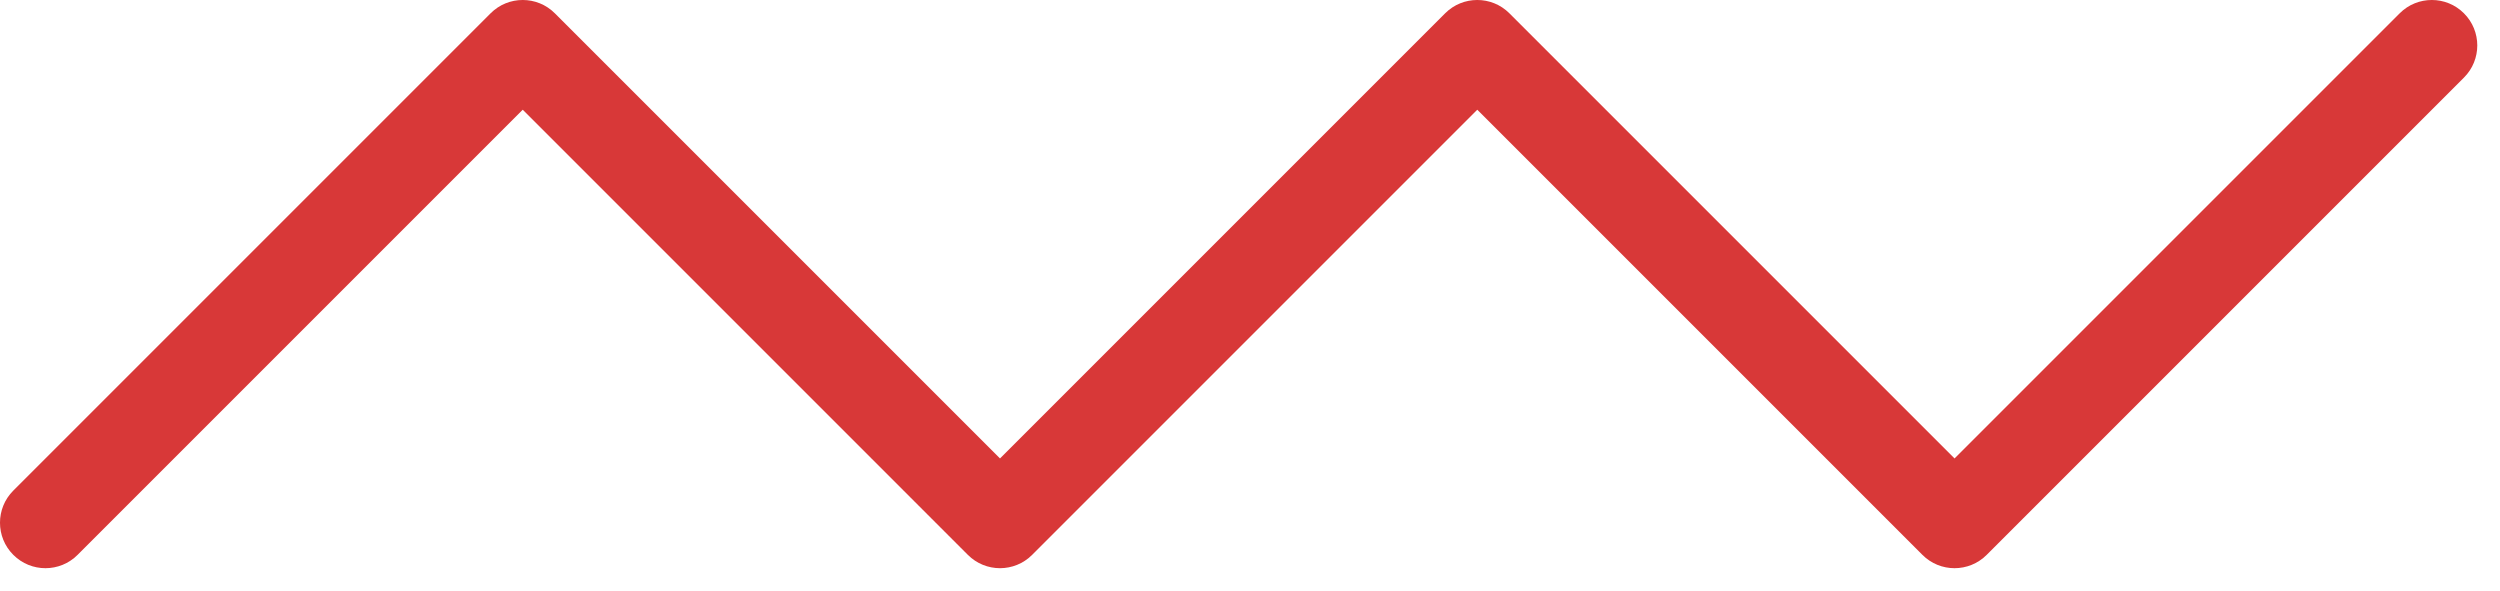
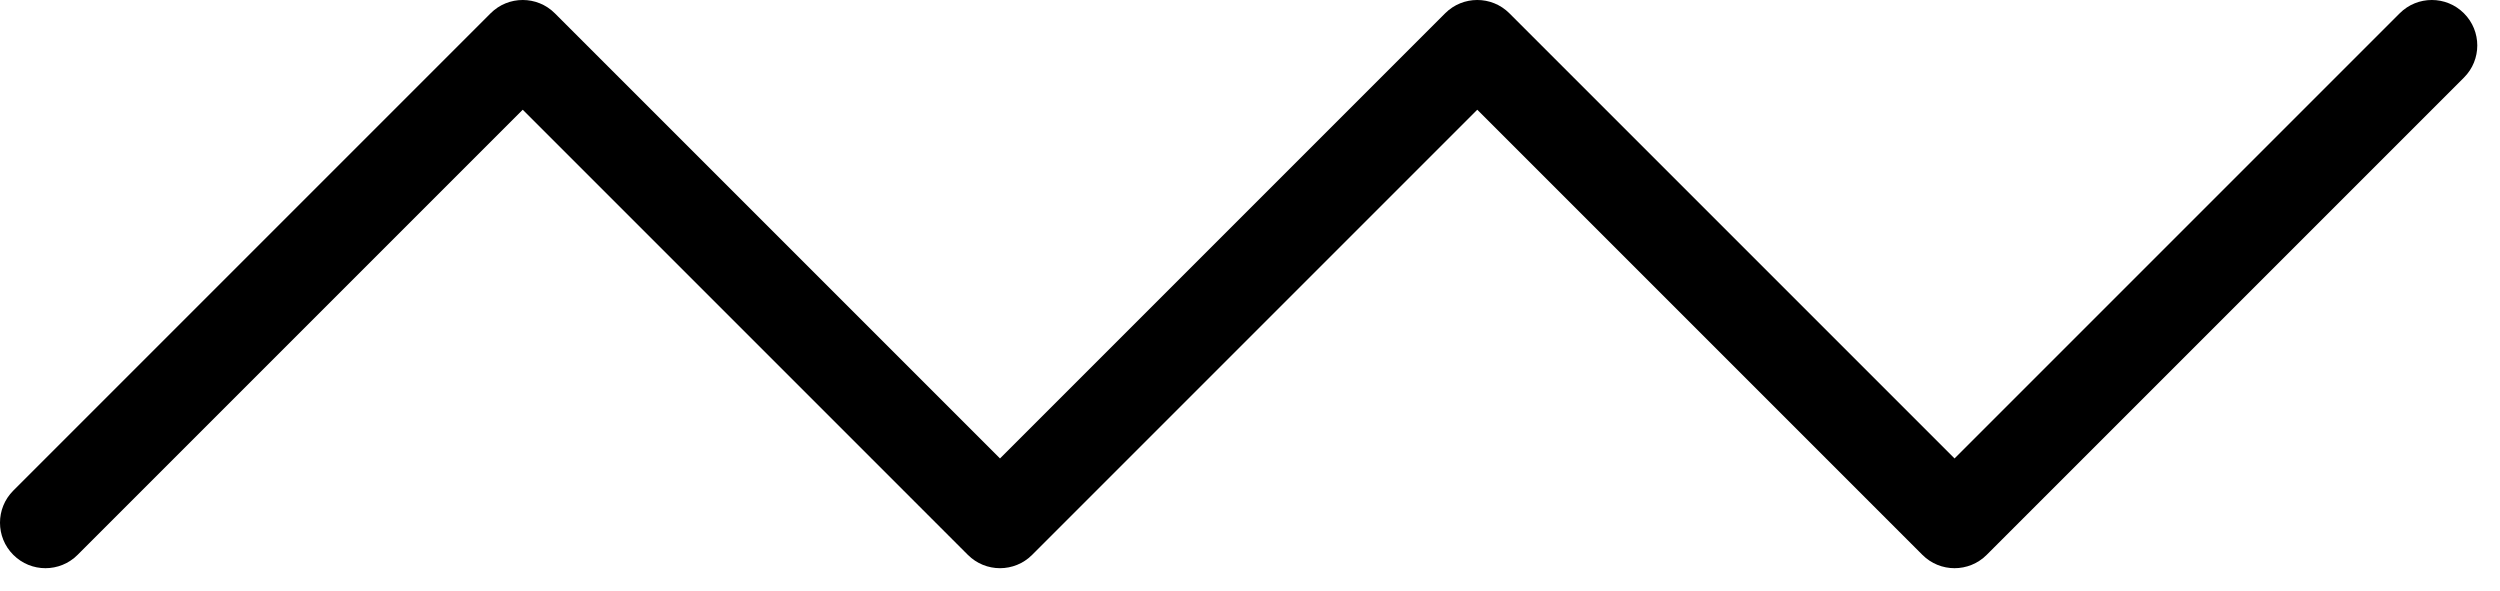
- <svg xmlns="http://www.w3.org/2000/svg" width="55" height="13" viewBox="0 0 55 13" fill="none">
-   <path fill-rule="evenodd" clip-rule="evenodd" d="M10.793 0.293C11.183 -0.098 11.817 -0.098 12.207 0.293L22 10.086L31.793 0.293C32.183 -0.098 32.817 -0.098 33.207 0.293L43 10.086L52.793 0.293C53.183 -0.098 53.817 -0.098 54.207 0.293C54.598 0.683 54.598 1.317 54.207 1.707L43.707 12.207C43.317 12.598 42.683 12.598 42.293 12.207L32.5 2.414L22.707 12.207C22.317 12.598 21.683 12.598 21.293 12.207L11.5 2.414L1.707 12.207C1.317 12.598 0.683 12.598 0.293 12.207C-0.098 11.817 -0.098 11.183 0.293 10.793L10.793 0.293Z" fill="#D83838" />
+ <svg xmlns="http://www.w3.org/2000/svg" width="55" height="13" viewBox="0 0 55 13">
+   <path fill-rule="evenodd" clip-rule="evenodd" d="M10.793 0.293C11.183 -0.098 11.817 -0.098 12.207 0.293L22 10.086L31.793 0.293C32.183 -0.098 32.817 -0.098 33.207 0.293L43 10.086L52.793 0.293C53.183 -0.098 53.817 -0.098 54.207 0.293C54.598 0.683 54.598 1.317 54.207 1.707L43.707 12.207C43.317 12.598 42.683 12.598 42.293 12.207L32.5 2.414L22.707 12.207C22.317 12.598 21.683 12.598 21.293 12.207L11.5 2.414L1.707 12.207C1.317 12.598 0.683 12.598 0.293 12.207C-0.098 11.817 -0.098 11.183 0.293 10.793L10.793 0.293Z" />
</svg>
